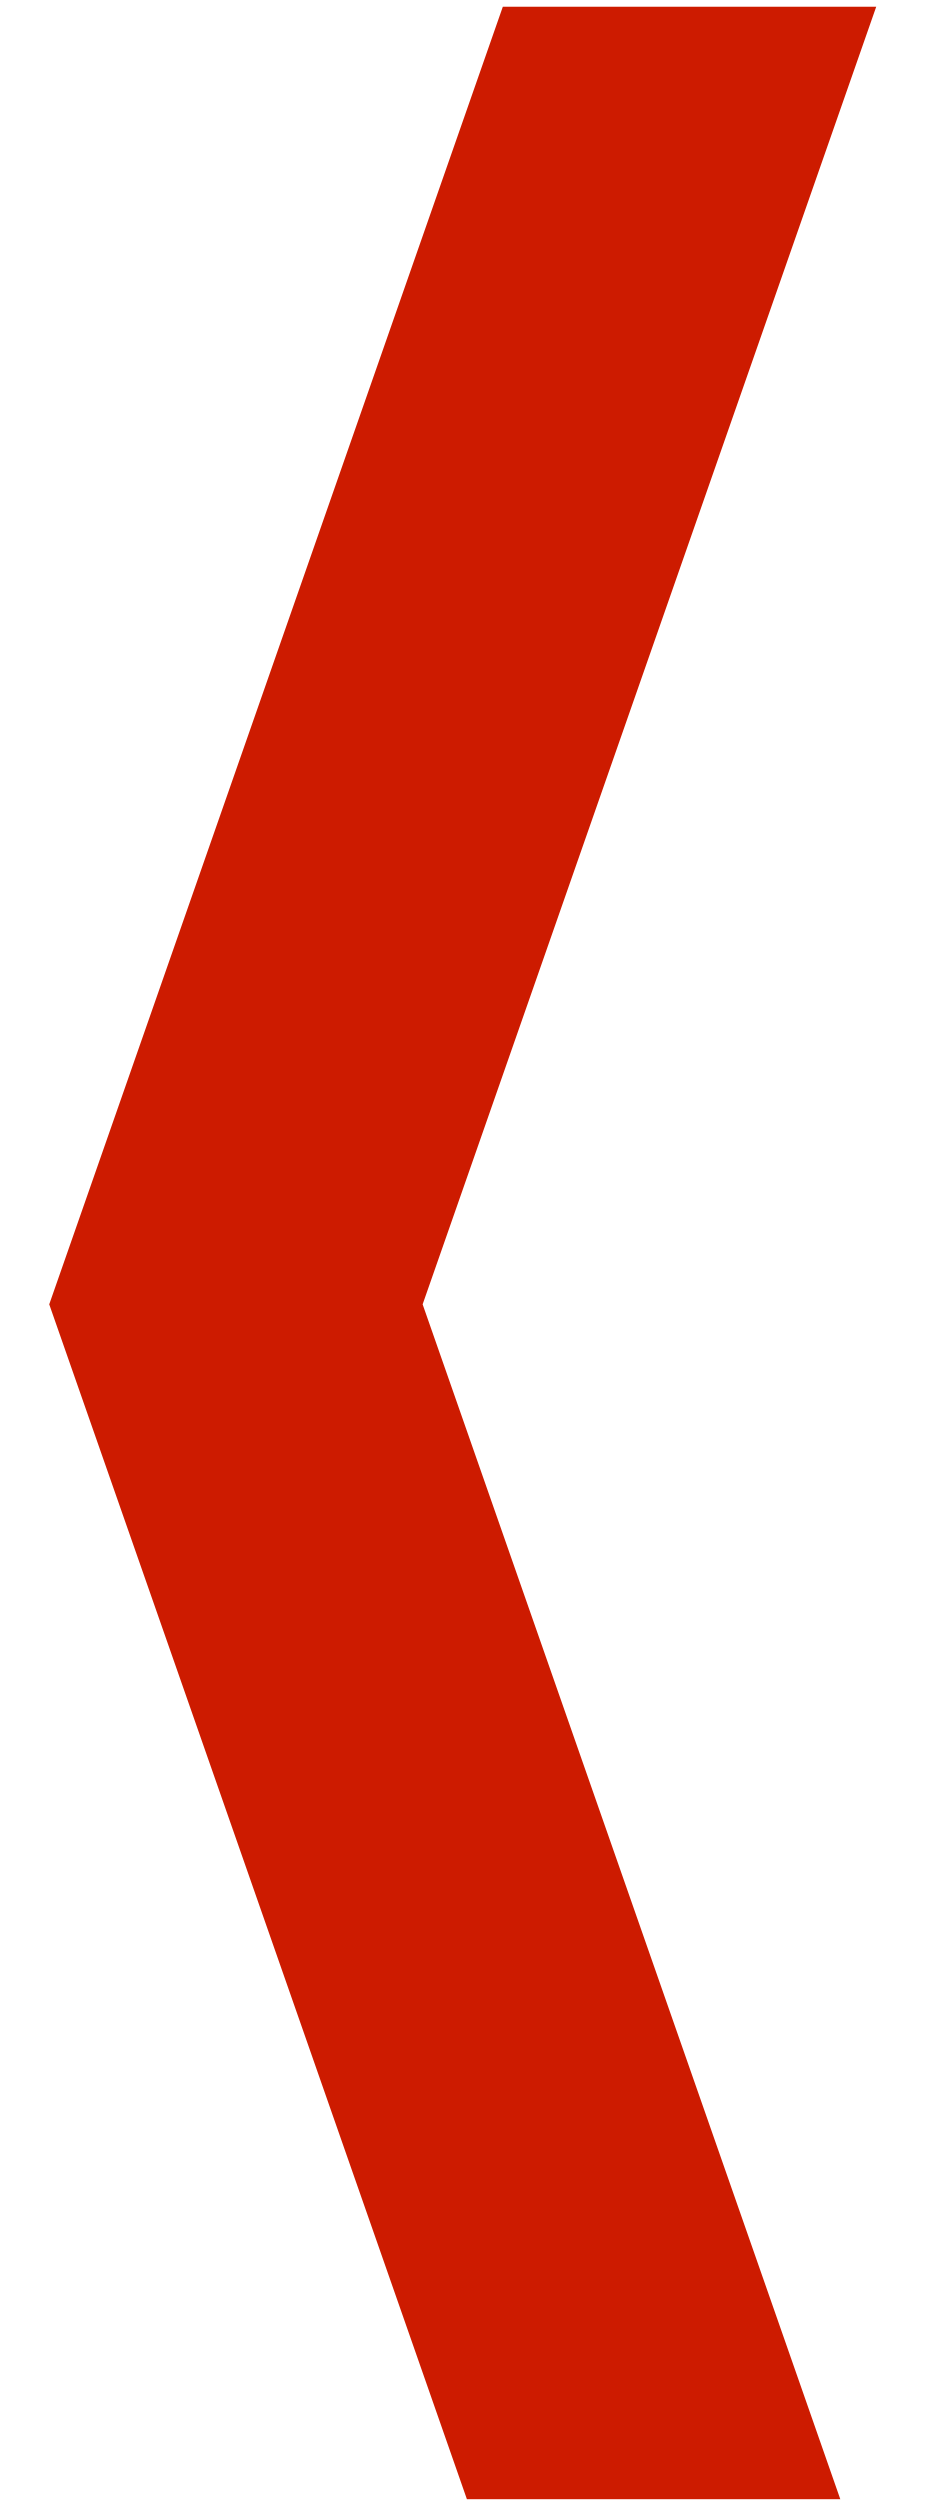
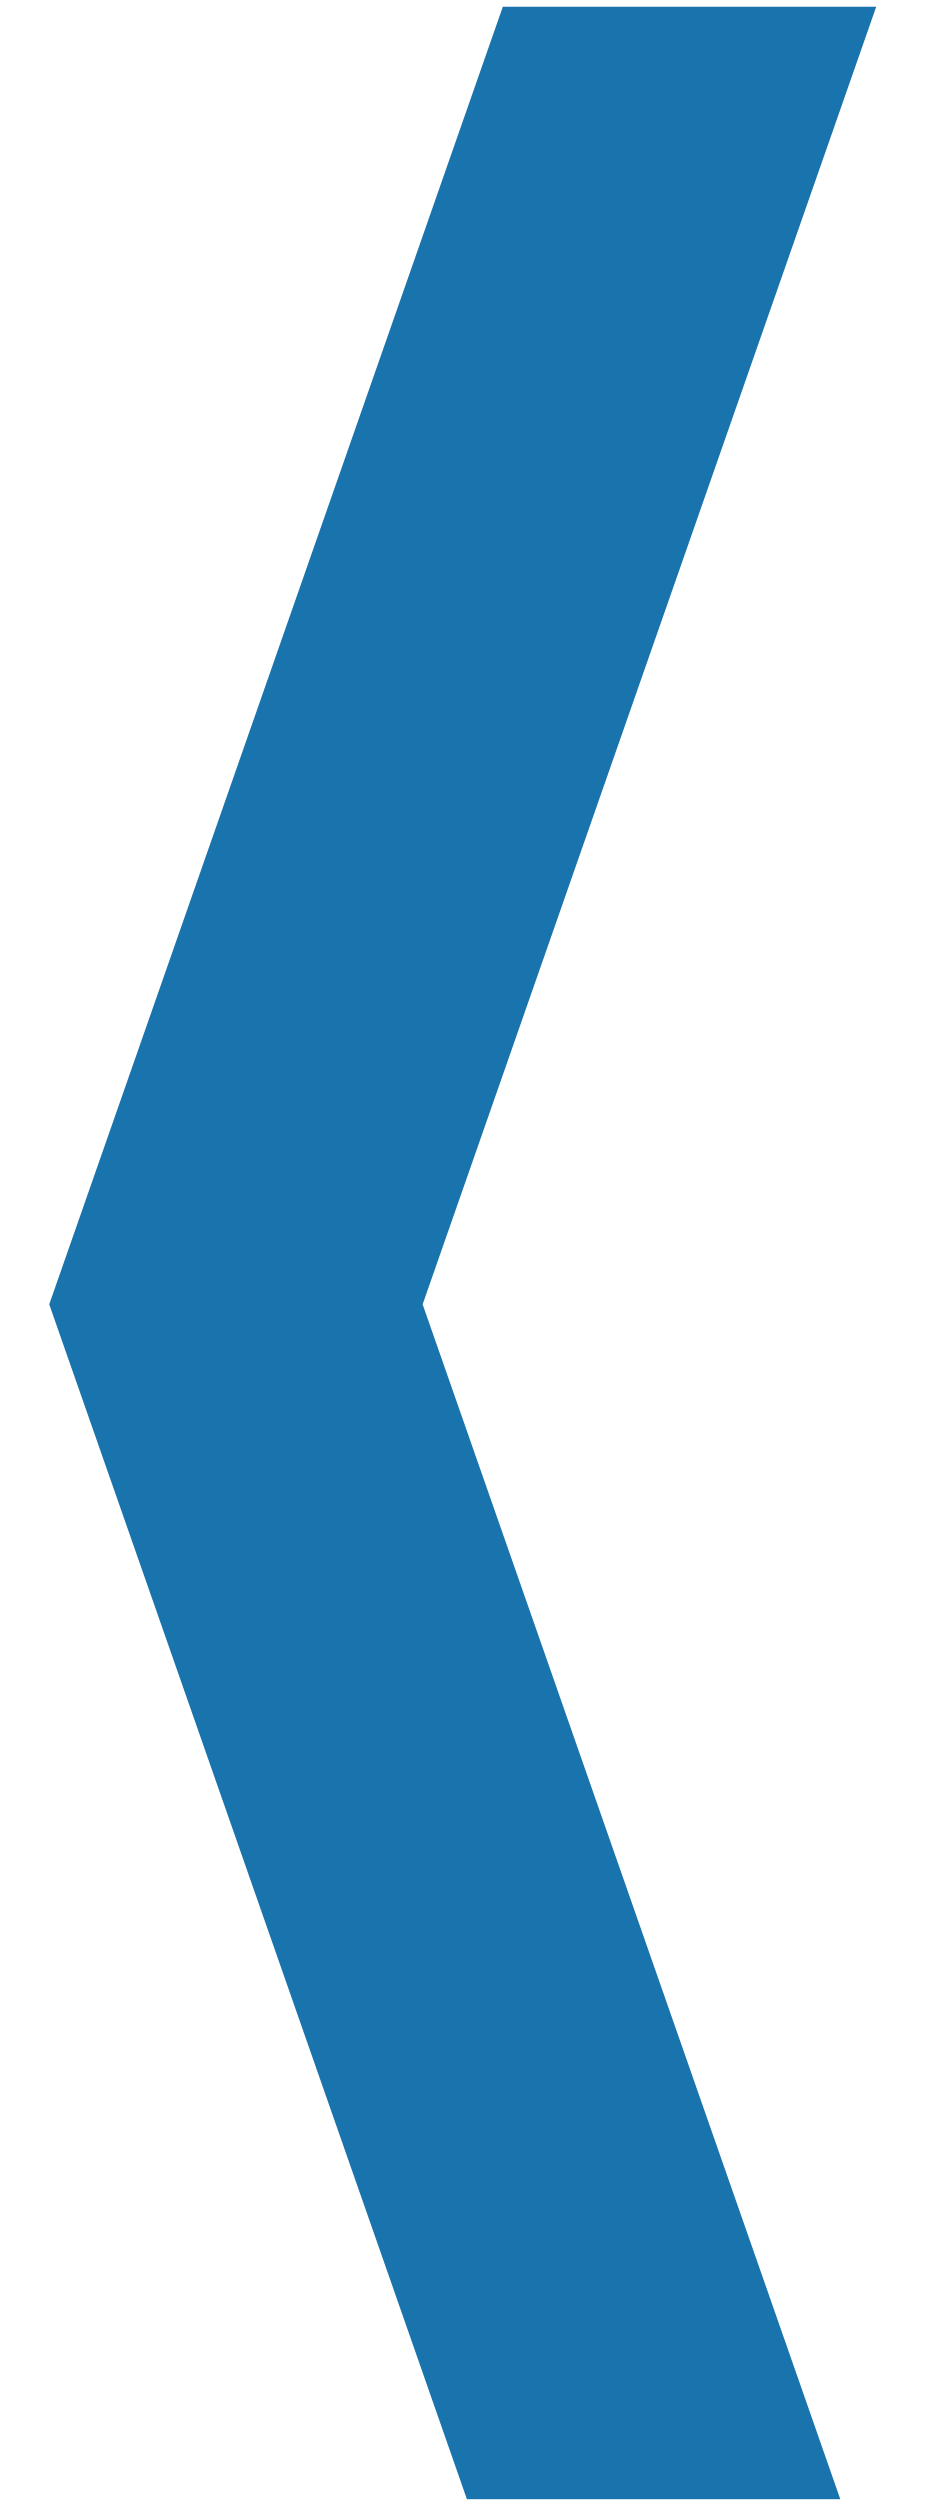
<svg xmlns="http://www.w3.org/2000/svg" id="Layer_1" version="1.1" viewBox="0 0 168.38 455.48">
  <defs>
    <style>
      .st0 {
-         fill: #cd1b00;
+         fill: #1973ac;
      }

      .st1 {
        fill: none;
      }

      .st2 {
        clip-path: url(#clippath);
      }
    </style>
    <clipPath id="clippath">
      <rect class="st1" x="-134.86" y="1.23" width="489.14" height="454.1" />
    </clipPath>
  </defs>
  <g class="st2">
    <polygon class="st0" points="113.08 -60.19 181.11 -60.19 77 237.64 181.11 535.48 113.08 535.48 8.97 237.64 113.08 -60.19" />
  </g>
</svg>
